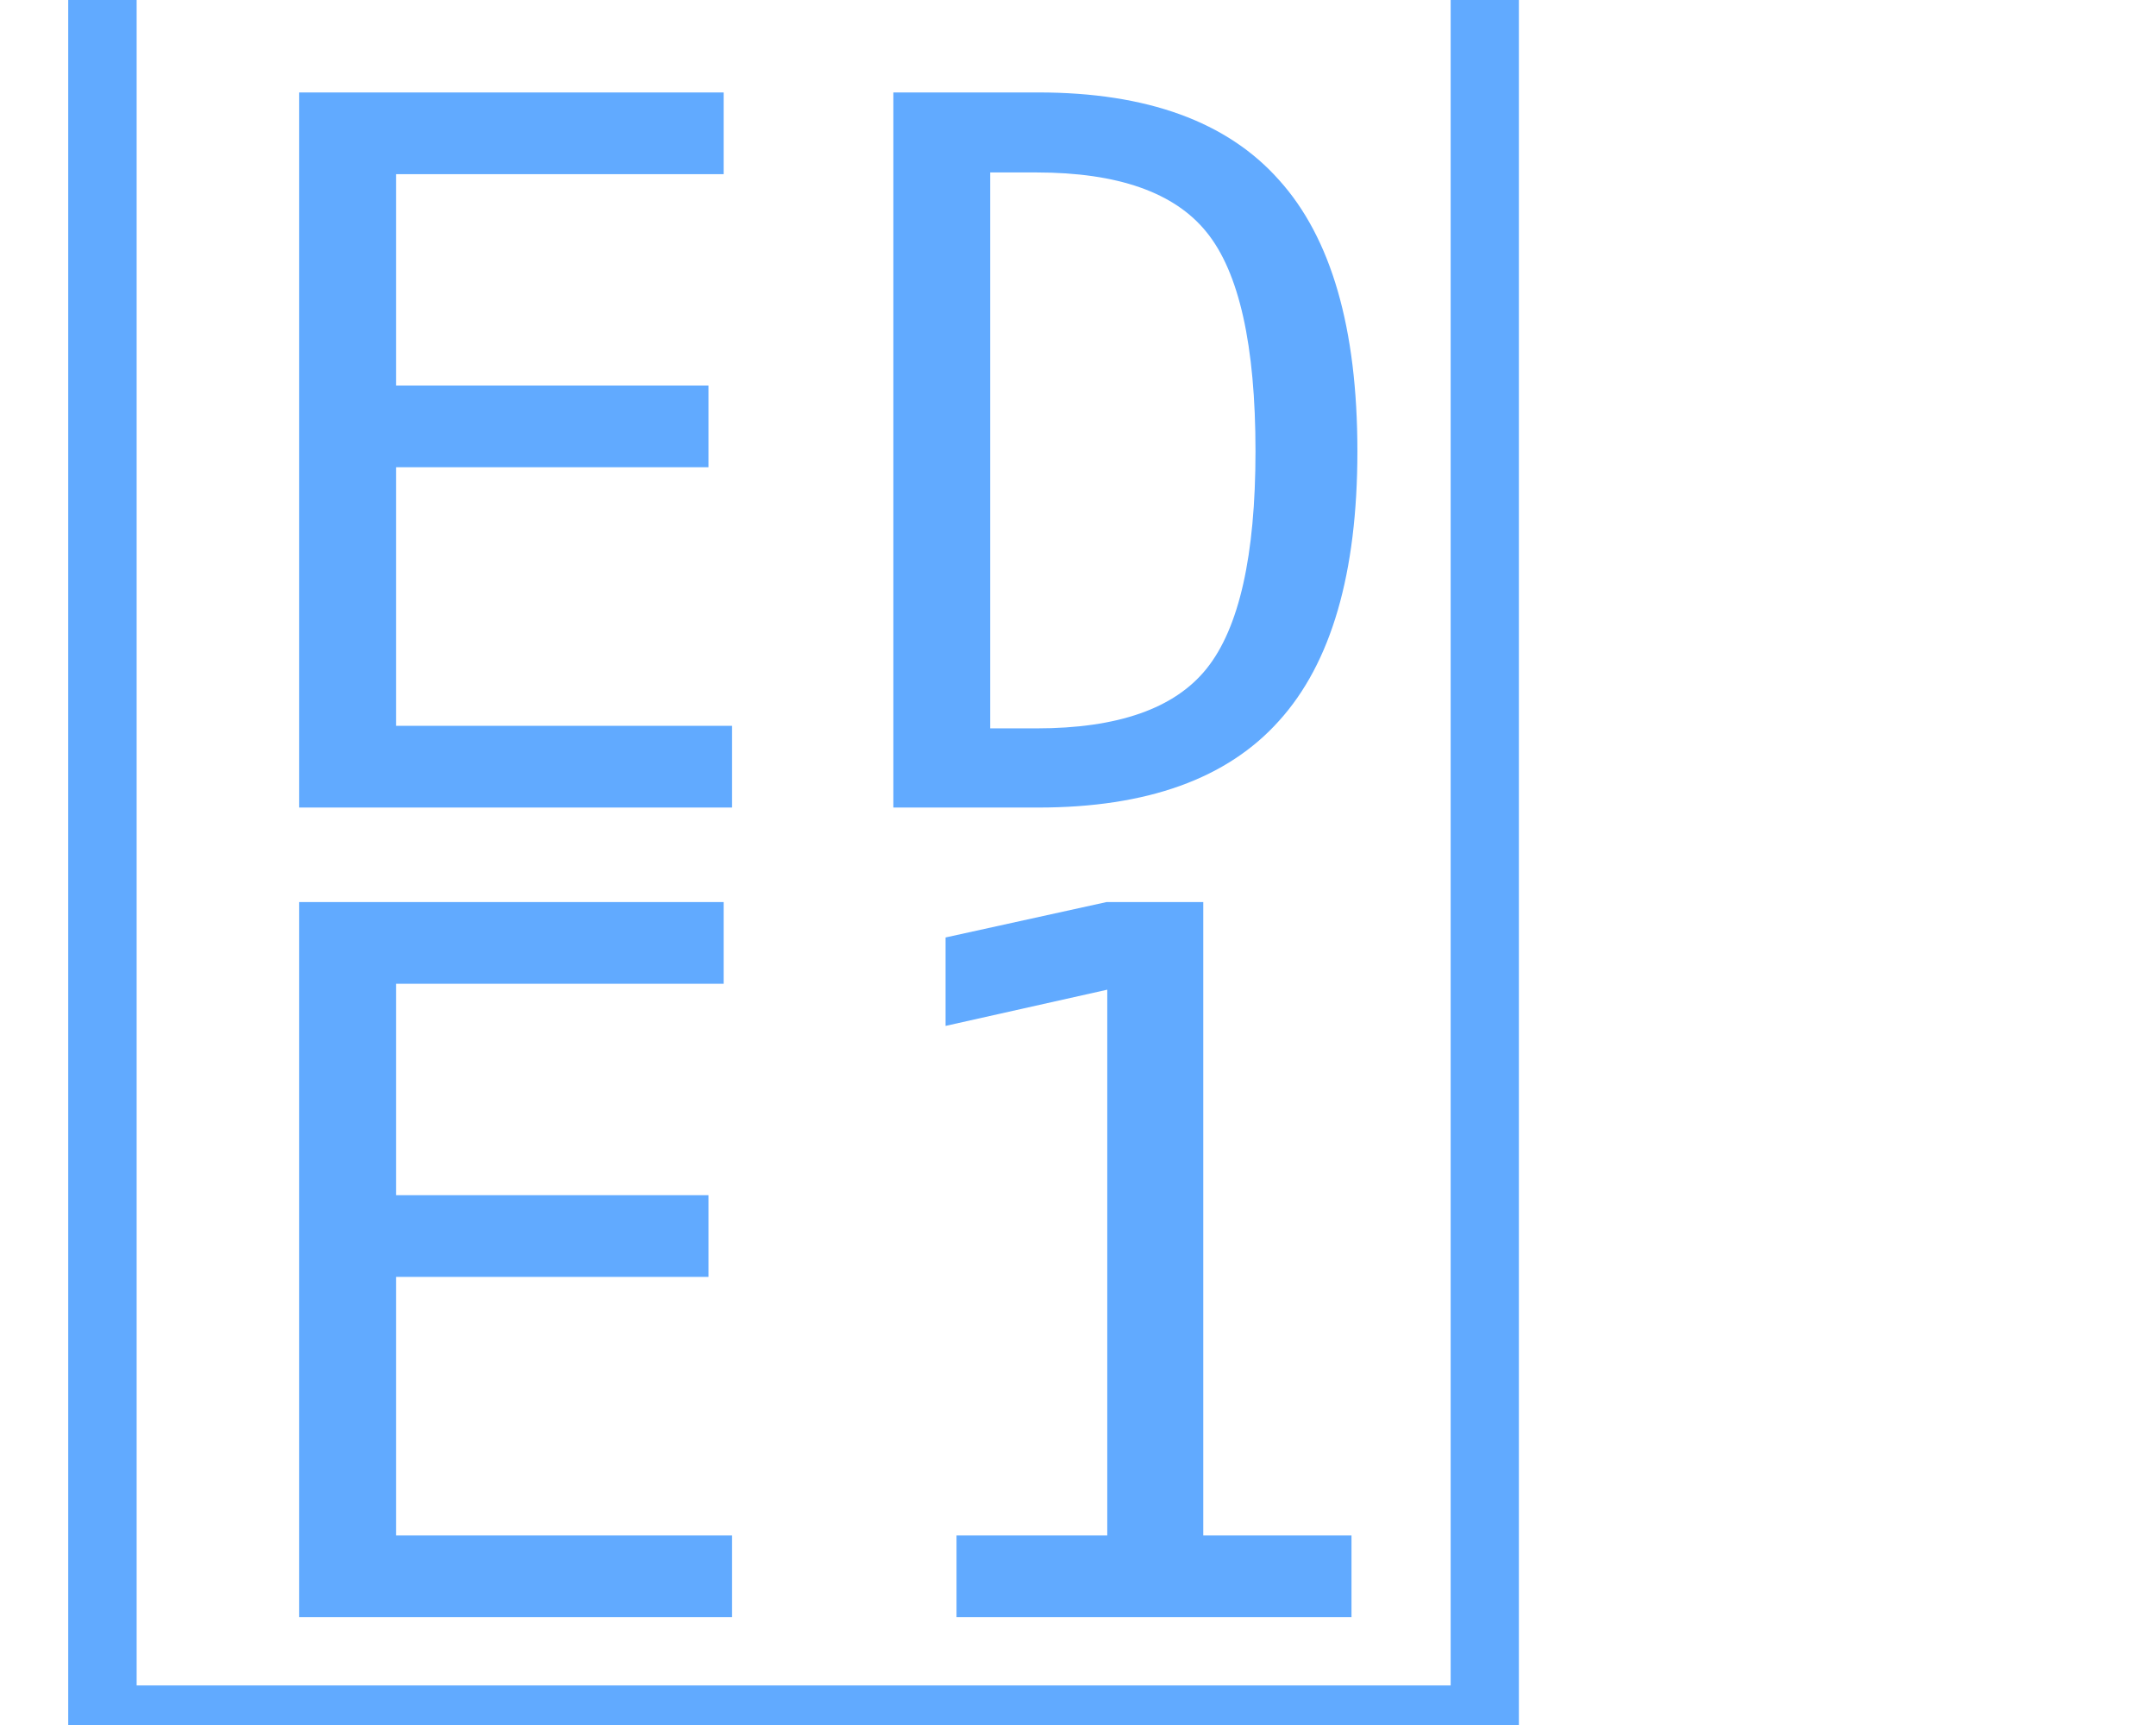
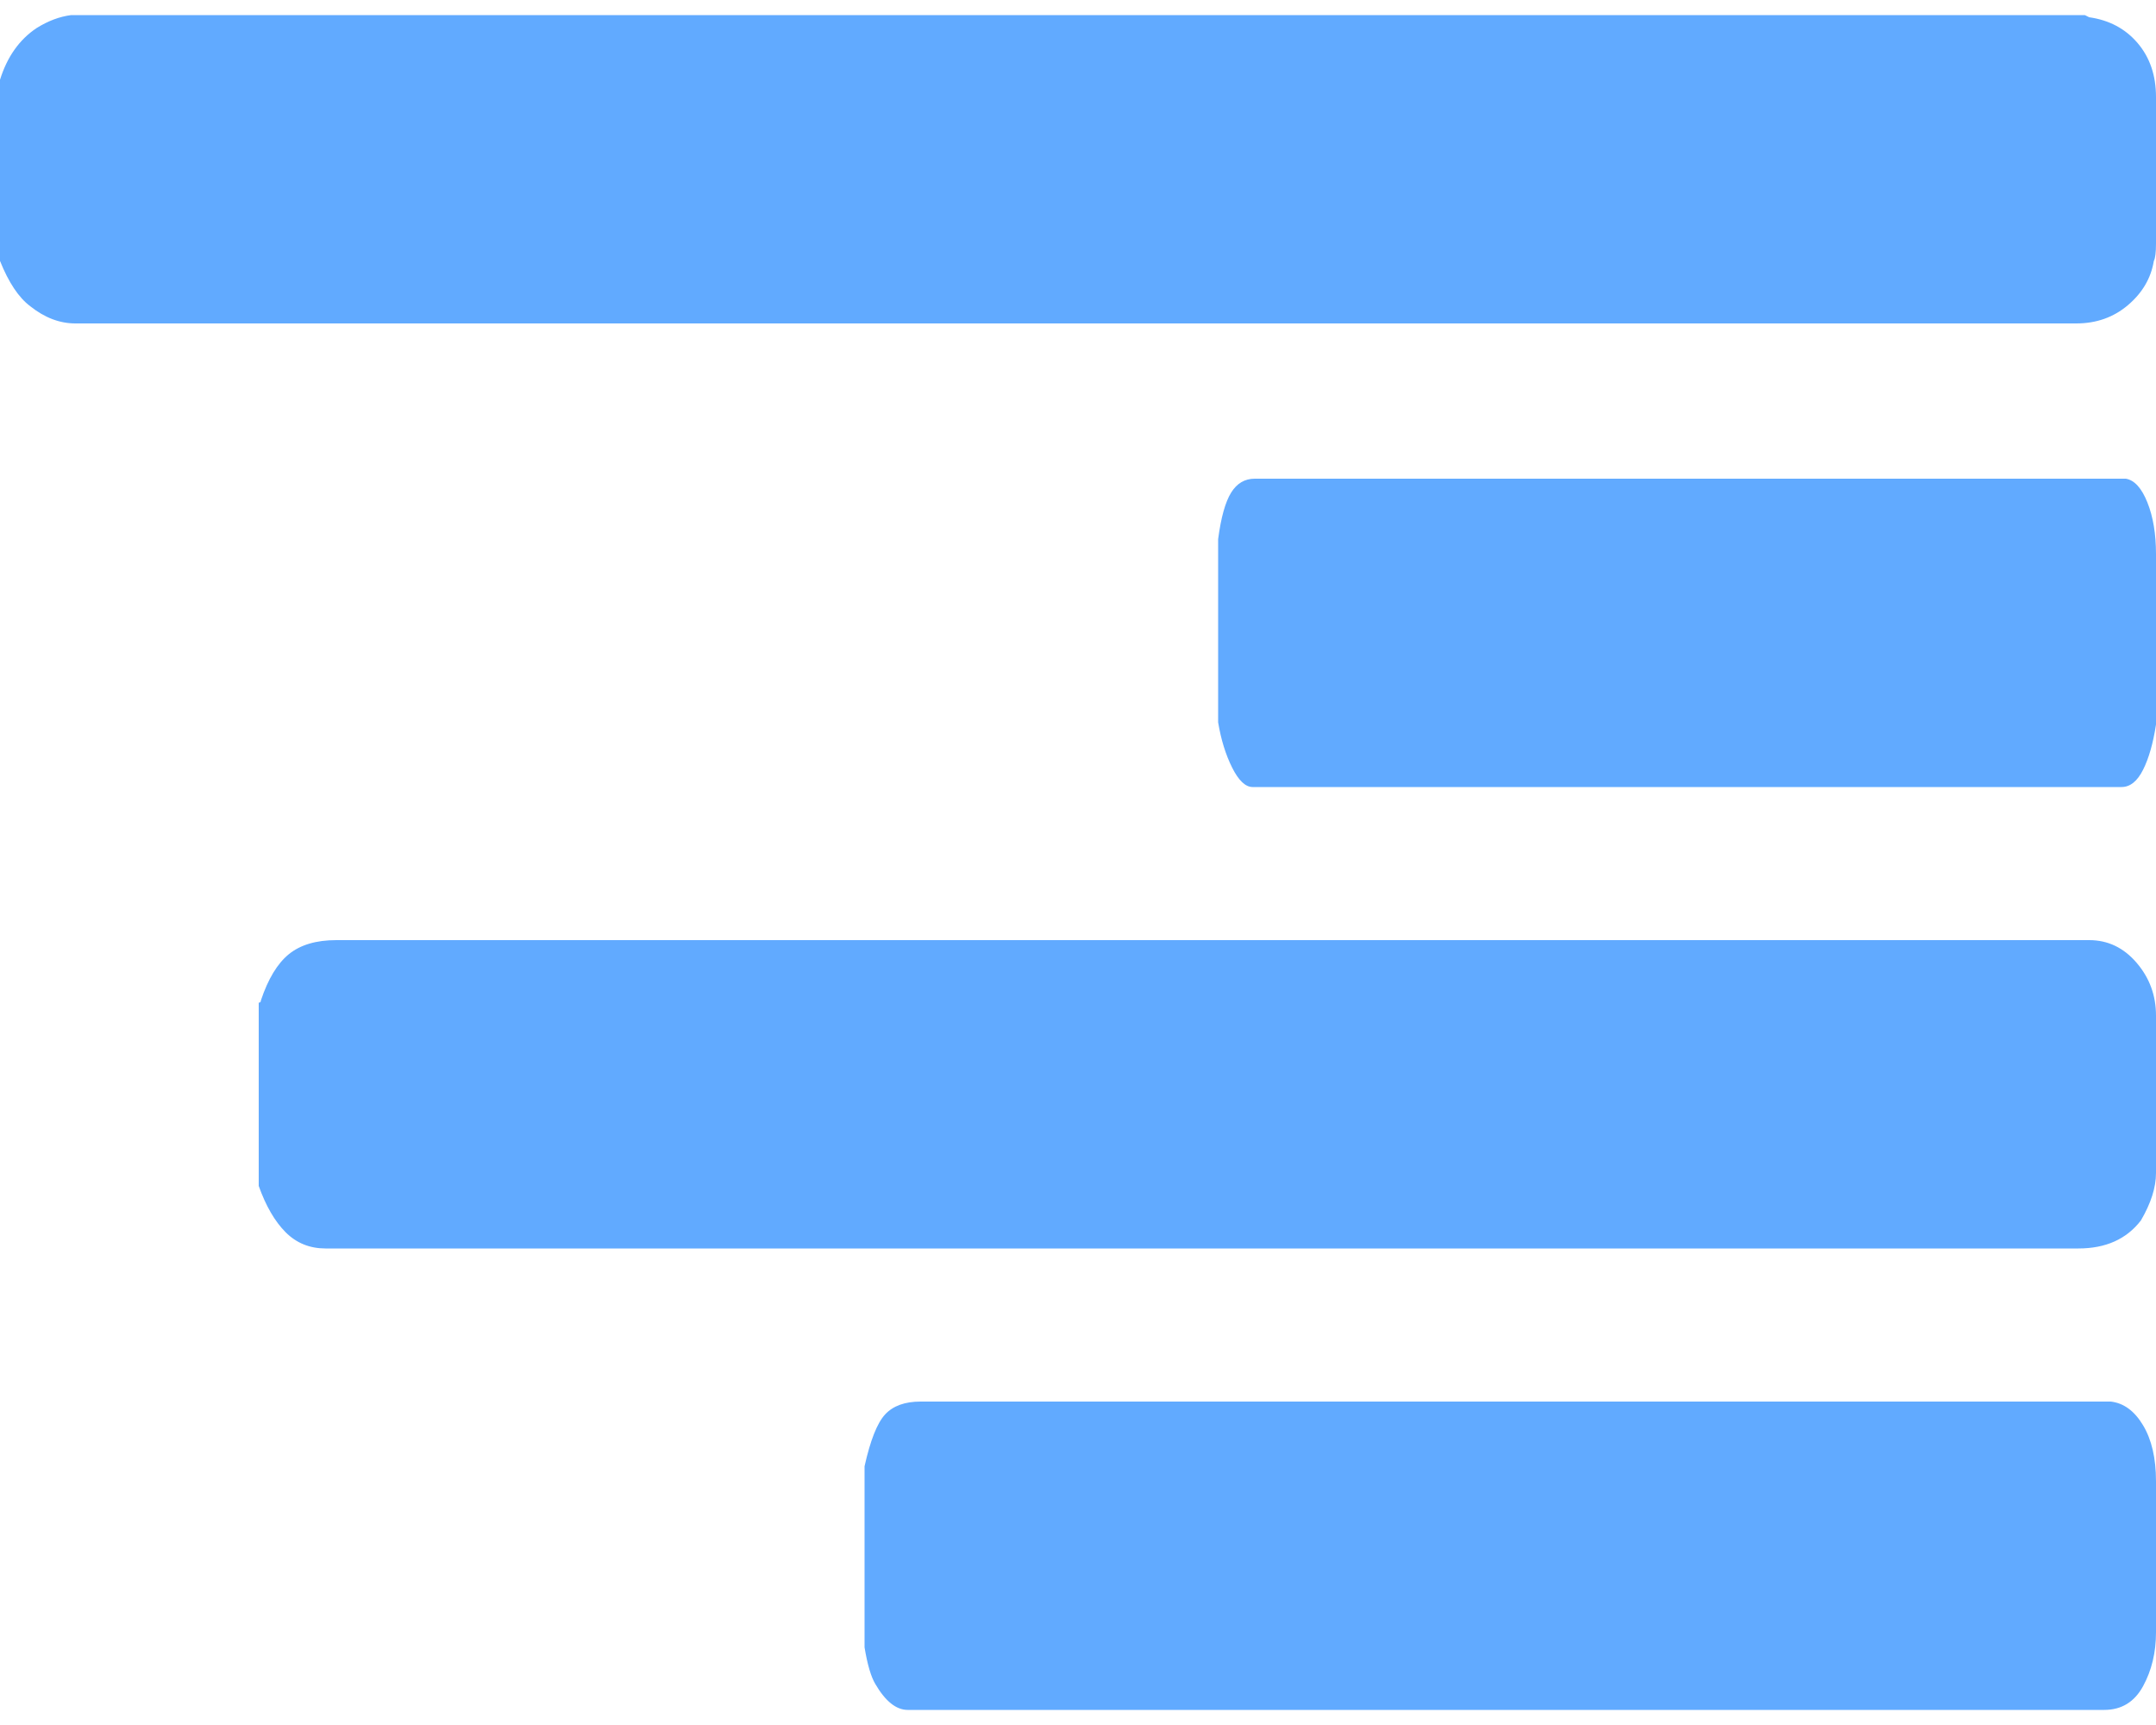
<svg xmlns="http://www.w3.org/2000/svg" width="40px" height="32px" viewBox="0 0 40 32" version="1.1">
-   <g id="Desktop" stroke="none" stroke-width="1" fill="none" fill-rule="evenodd" font-family="icofont, IcoFont" font-size="40" font-weight="normal">
-     <g id="01" transform="translate(-386, -3748)" fill="#61AAFF">
+   <g id="Desktop" stroke="none" stroke-width="1" fill="none" fill-rule="evenodd">
+     <g id="01" transform="translate(-386, -3748)" fill="#61AAFF" fill-rule="nonzero">
      <g id="Group-12" transform="translate(239, 3744)">
-         <text id="">
-           <tspan x="147" y="34"></tspan>
-         </text>
+         <path d="M153.24,21.44 L185.76,21.44 C186.107,21.44 186.4,21.58 186.64,21.86 C186.88,22.14 187,22.467 187,22.84 L187,25.76 C187,26.027 186.907,26.32 186.72,26.64 C186.453,26.987 186.067,27.16 185.56,27.16 L153.04,27.16 C152.747,27.16 152.5,27.06 152.3,26.86 C152.1,26.66 151.933,26.373 151.8,26 L151.8,22.6 C151.827,22.6 151.84,22.587 151.84,22.56 C151.973,22.16 152.147,21.873 152.36,21.7 C152.573,21.527 152.867,21.44 153.24,21.44 Z M147.68,4.52 C147.893,4.387 148.107,4.307 148.32,4.28 L185.68,4.28 L185.76,4.32 C186.133,4.373 186.433,4.533 186.66,4.8 C186.887,5.067 187,5.4 187,5.8 L187,8.52 C187,8.68 186.987,8.787 186.96,8.84 C186.907,9.16 186.747,9.433 186.48,9.66 C186.213,9.887 185.893,10 185.52,10 L148.4,10 C148.107,10 147.827,9.893 147.56,9.68 C147.347,9.52 147.16,9.24 147,8.84 L147,5.48 C147.133,5.053 147.36,4.733 147.68,4.52 Z M186.36,18.6 L170.24,18.6 C170.107,18.6 169.98,18.48 169.86,18.24 C169.74,18 169.653,17.72 169.6,17.4 L169.6,14 C169.653,13.6 169.733,13.313 169.84,13.14 C169.947,12.967 170.093,12.88 170.28,12.88 L186.44,12.88 C186.6,12.907 186.733,13.053 186.84,13.32 C186.947,13.587 187,13.907 187,14.28 L187,17.44 C186.947,17.787 186.867,18.067 186.76,18.28 C186.653,18.493 186.52,18.6 186.36,18.6 Z M164.08,30 L186.16,30 C186.4,30.027 186.6,30.173 186.76,30.44 C186.92,30.707 187,31.053 187,31.48 L187,34.28 C187,34.653 186.92,34.987 186.76,35.28 C186.6,35.573 186.36,35.72 186.04,35.72 L163.84,35.72 C163.627,35.72 163.427,35.56 163.24,35.24 C163.16,35.107 163.093,34.88 163.04,34.56 L163.04,31.2 C163.147,30.72 163.273,30.4 163.42,30.24 C163.567,30.08 163.787,30 164.08,30 Z" id="" />
      </g>
    </g>
  </g>
</svg>
